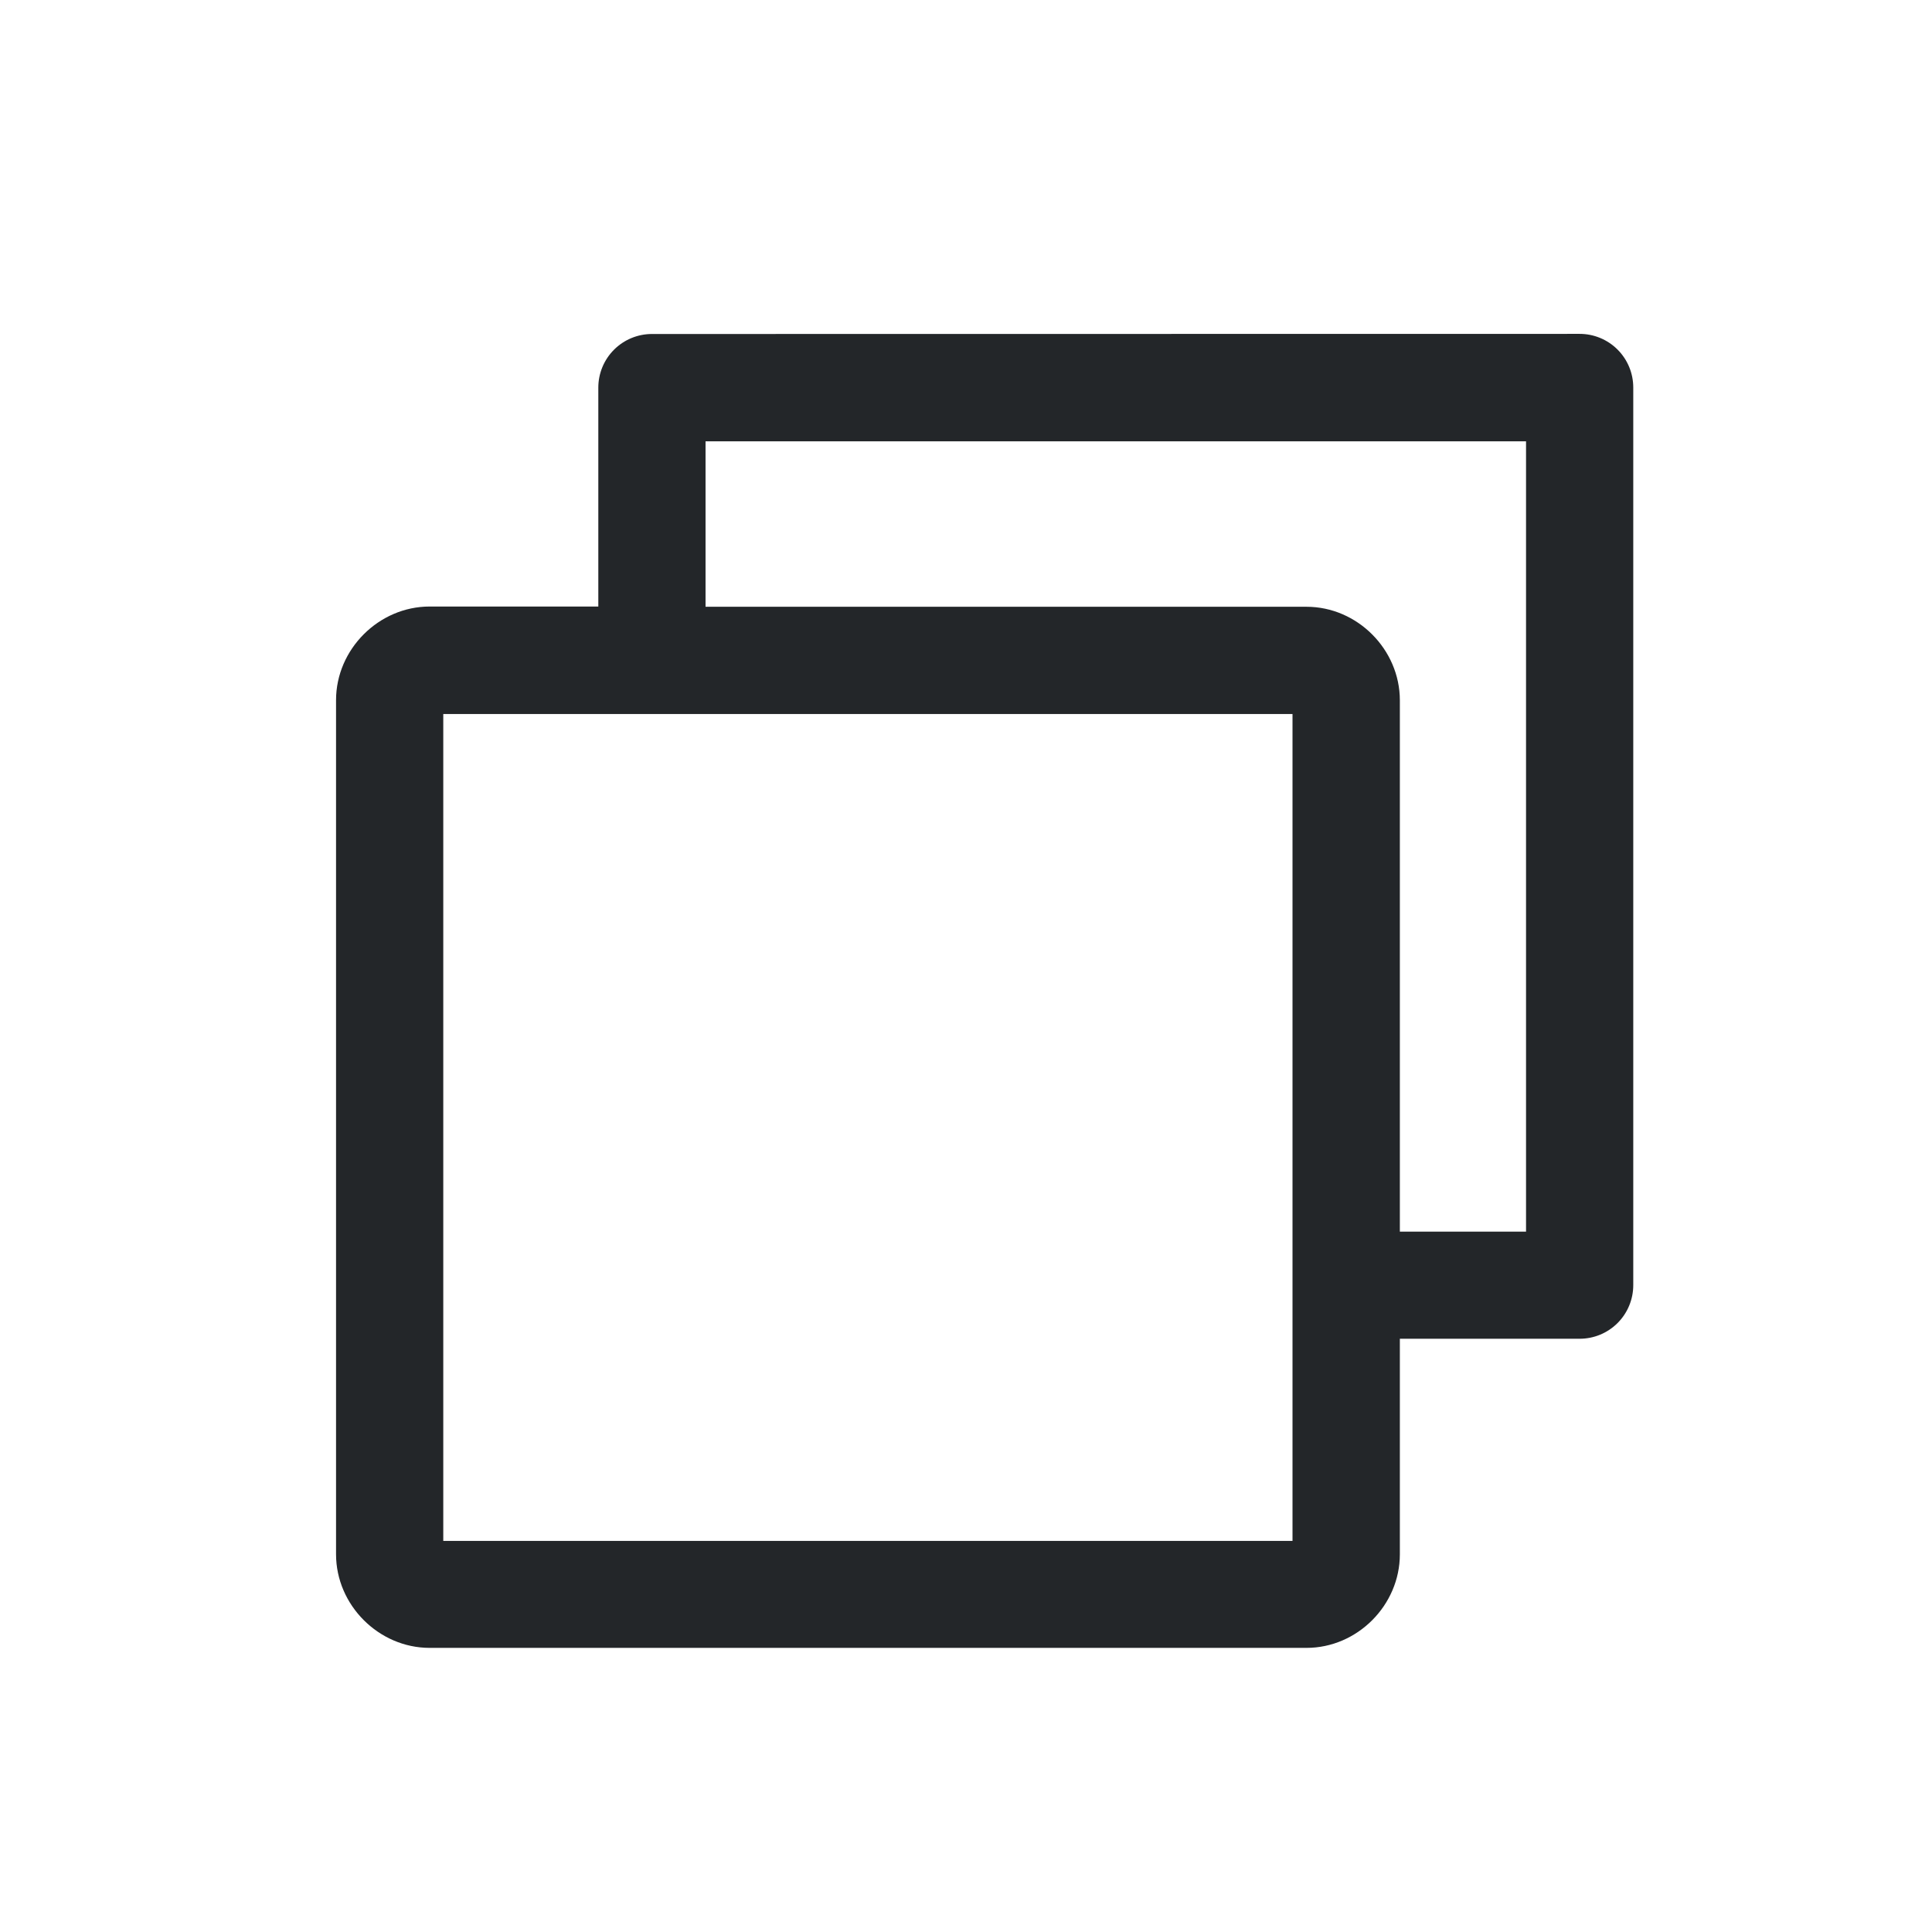
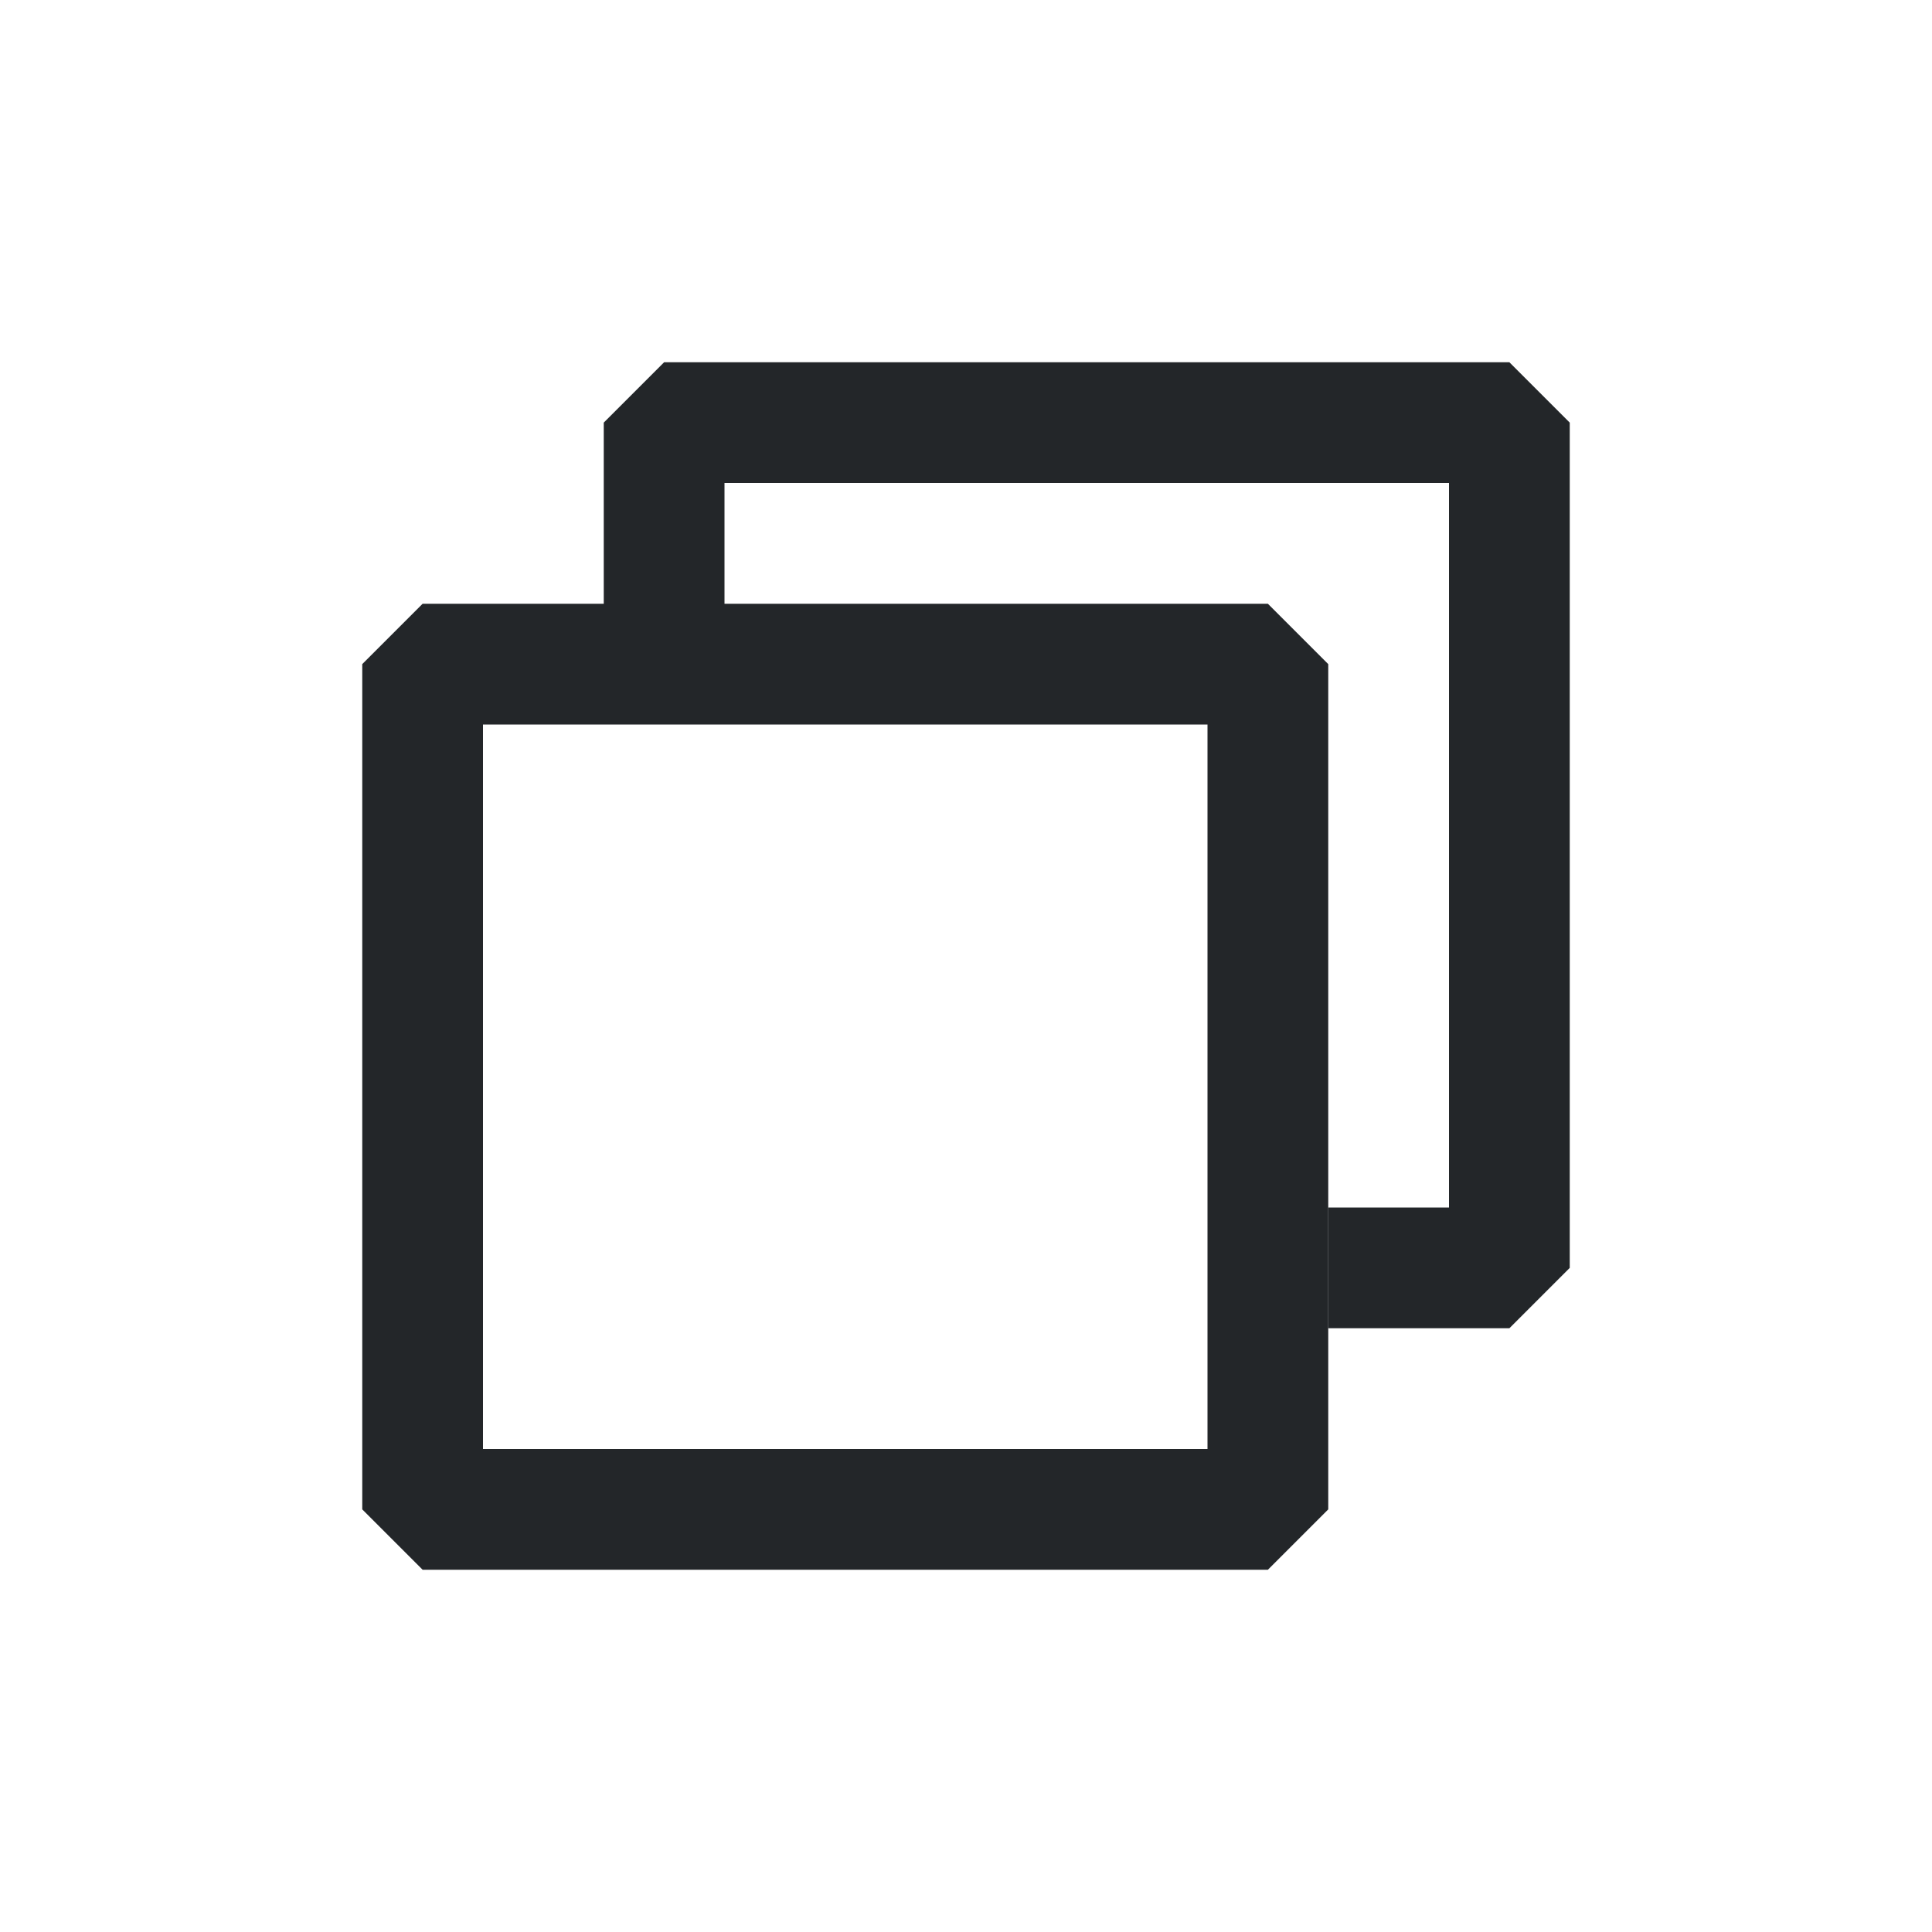
<svg xmlns="http://www.w3.org/2000/svg" version="1.1" viewBox="0 0 16 16">
-   <style type="text/css" id="current-color-scheme">
-         .ColorScheme-Text {
+   <style id="current-color-scheme" type="text/css">.ColorScheme-Text {
            color:#232629;
-         }
-     </style>
-   <path d="m5.4 2.766a0.444 0.444 0 0 0-0.445 0.445v1.812h-1.397c-0.421 0-0.775 0.354-0.775 0.775v7.074c0 0.421 0.354 0.775 0.775 0.775h7.262c0.421-1e-6 0.773-0.354 0.773-0.775v-1.785h1.488a0.444 0.444 0 0 0 0.445-0.445v-7.432a0.444 0.444 0 0 0-0.445-0.445zm0.443 0.889h6.795v6.545h-1.045v-4.4c0-0.421-0.352-0.775-0.773-0.775h-4.977zm-2.172 2.258h7.033v6.848h-7.033z" class="ColorScheme-Text" fill="currentColor" />
+         }</style>
+   <path d="m3.5 5-0.5 0.5v7l0.5 0.5h7l0.5-0.5v-7l-0.5-0.5h-7zm0.5 1h6v6h-6v-6z" class="ColorScheme-Text" fill="currentColor" />
+   <path d="m5.5 3-0.5 0.5v2h1v-1.5h6v6h-1v1h1.5l0.5-0.5v-7l-0.5-0.5h-7z" class="ColorScheme-Text" fill="currentColor" />
</svg>
